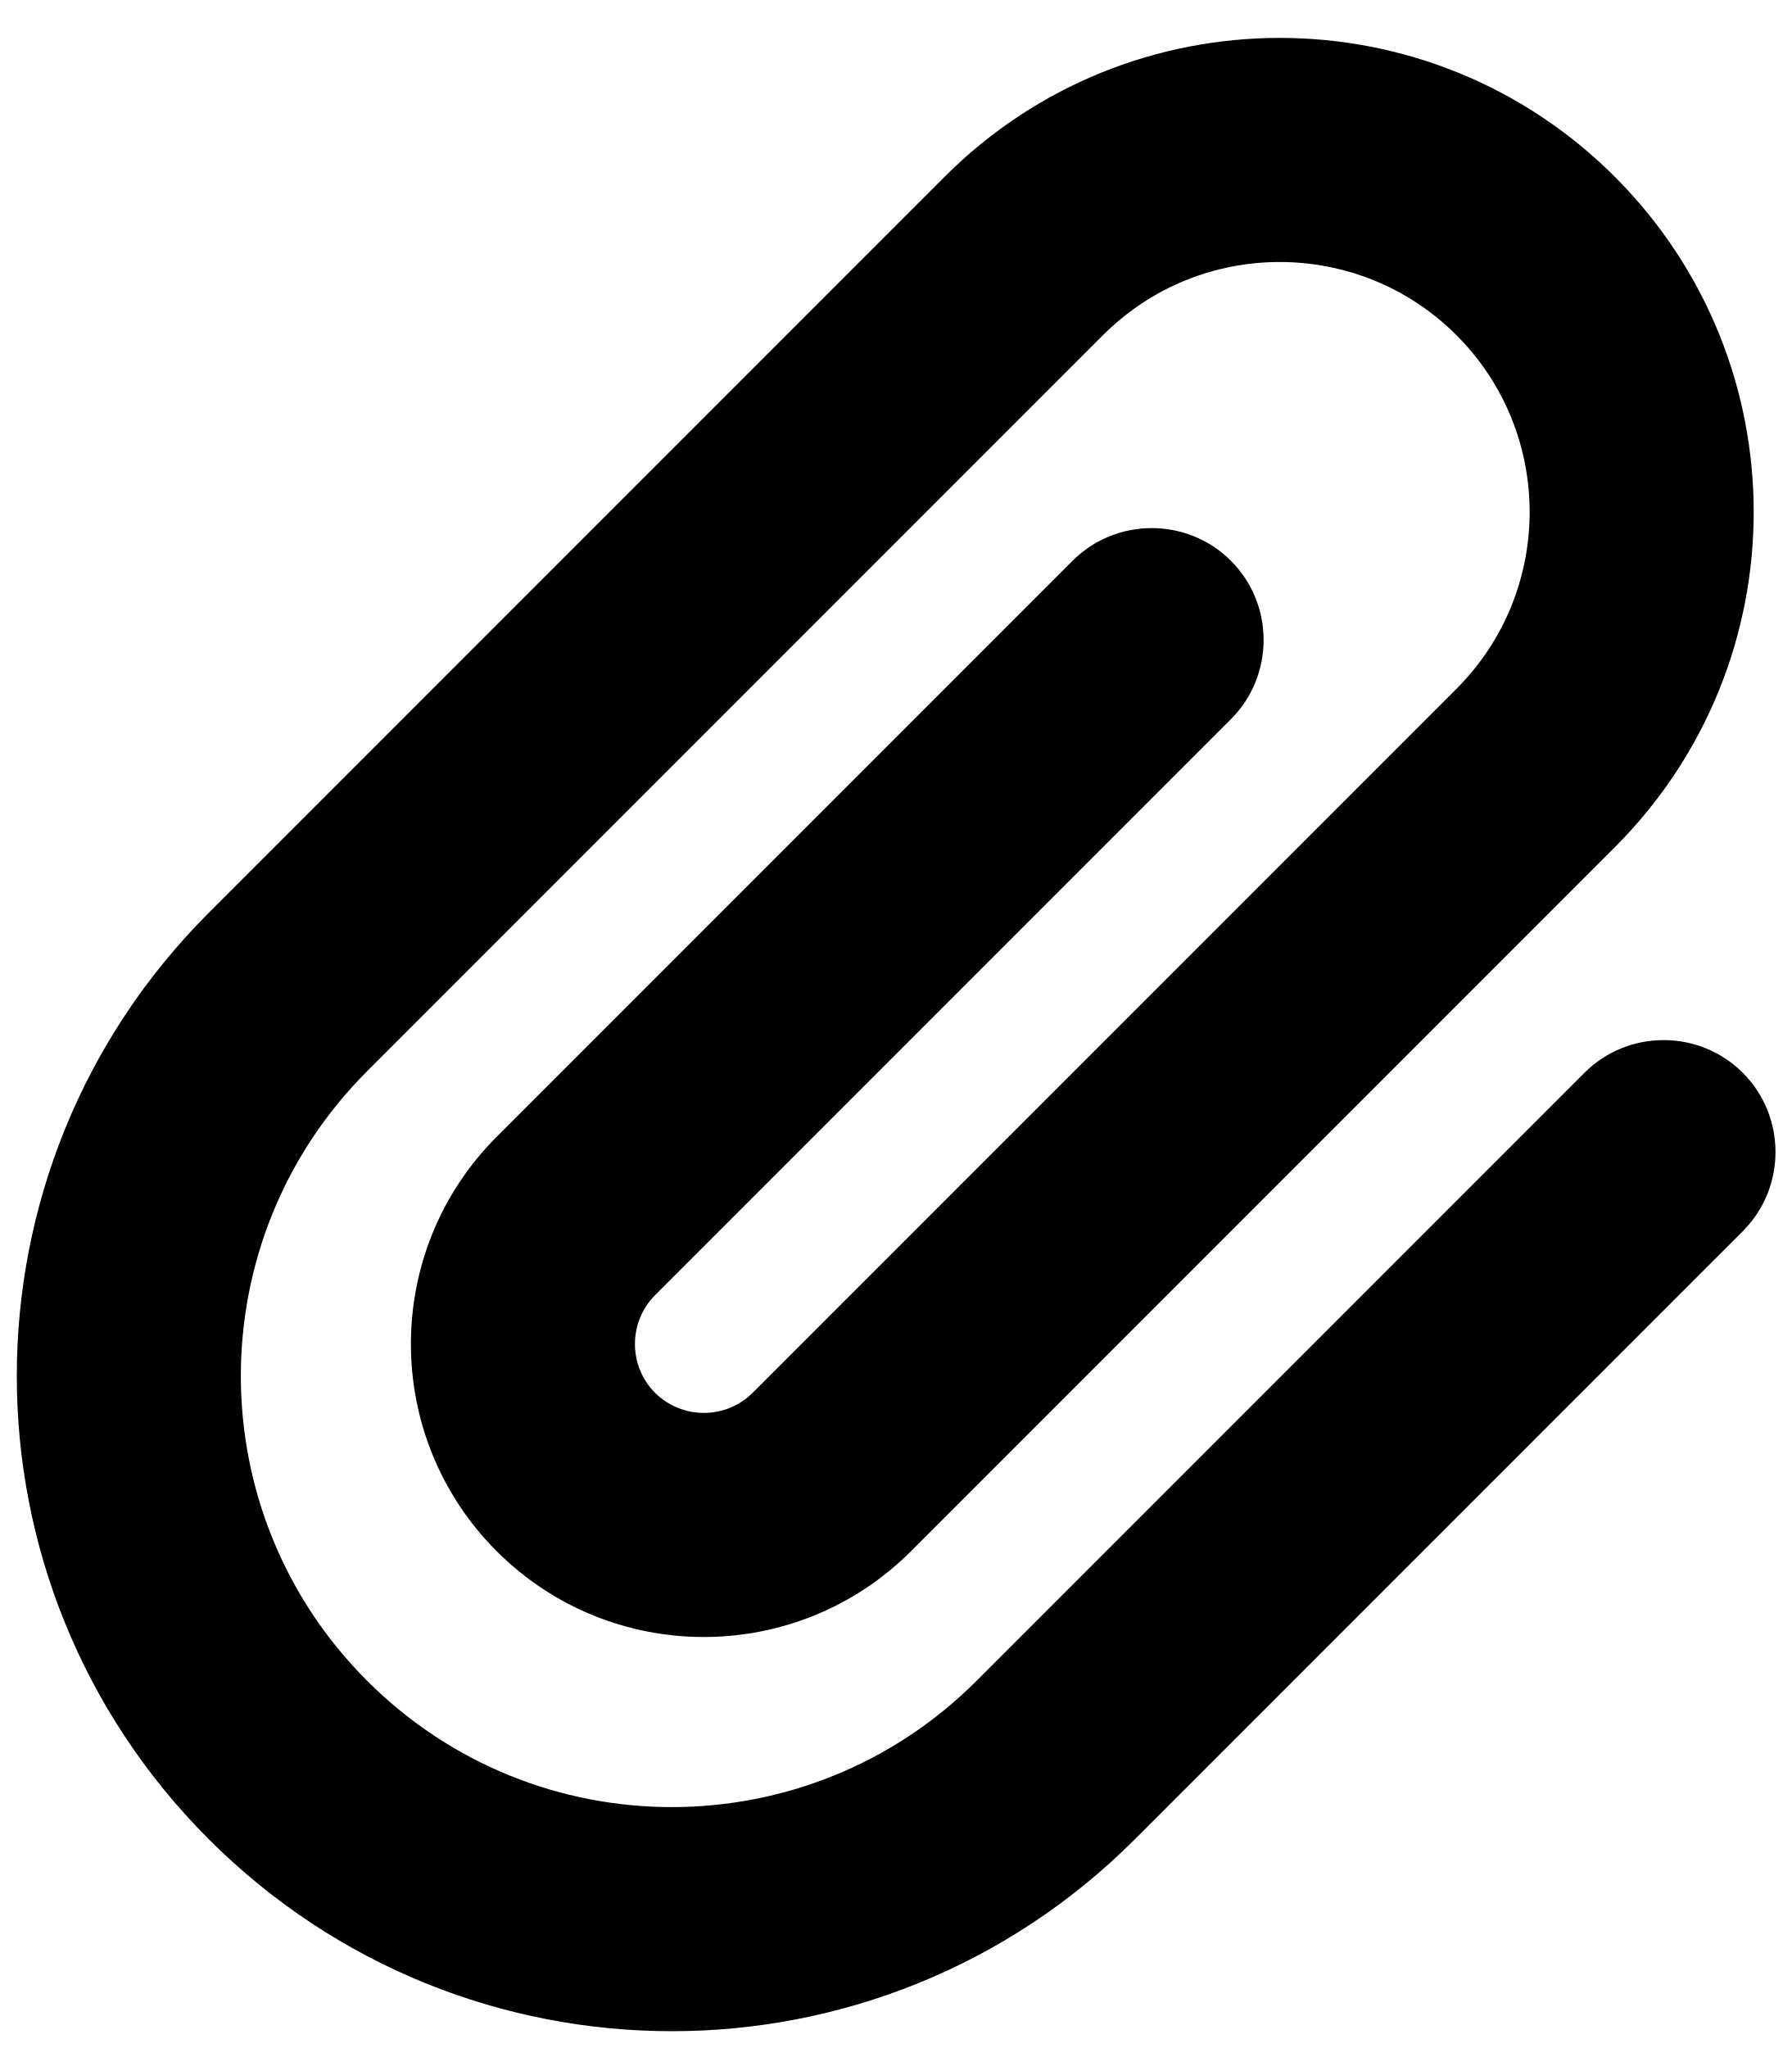
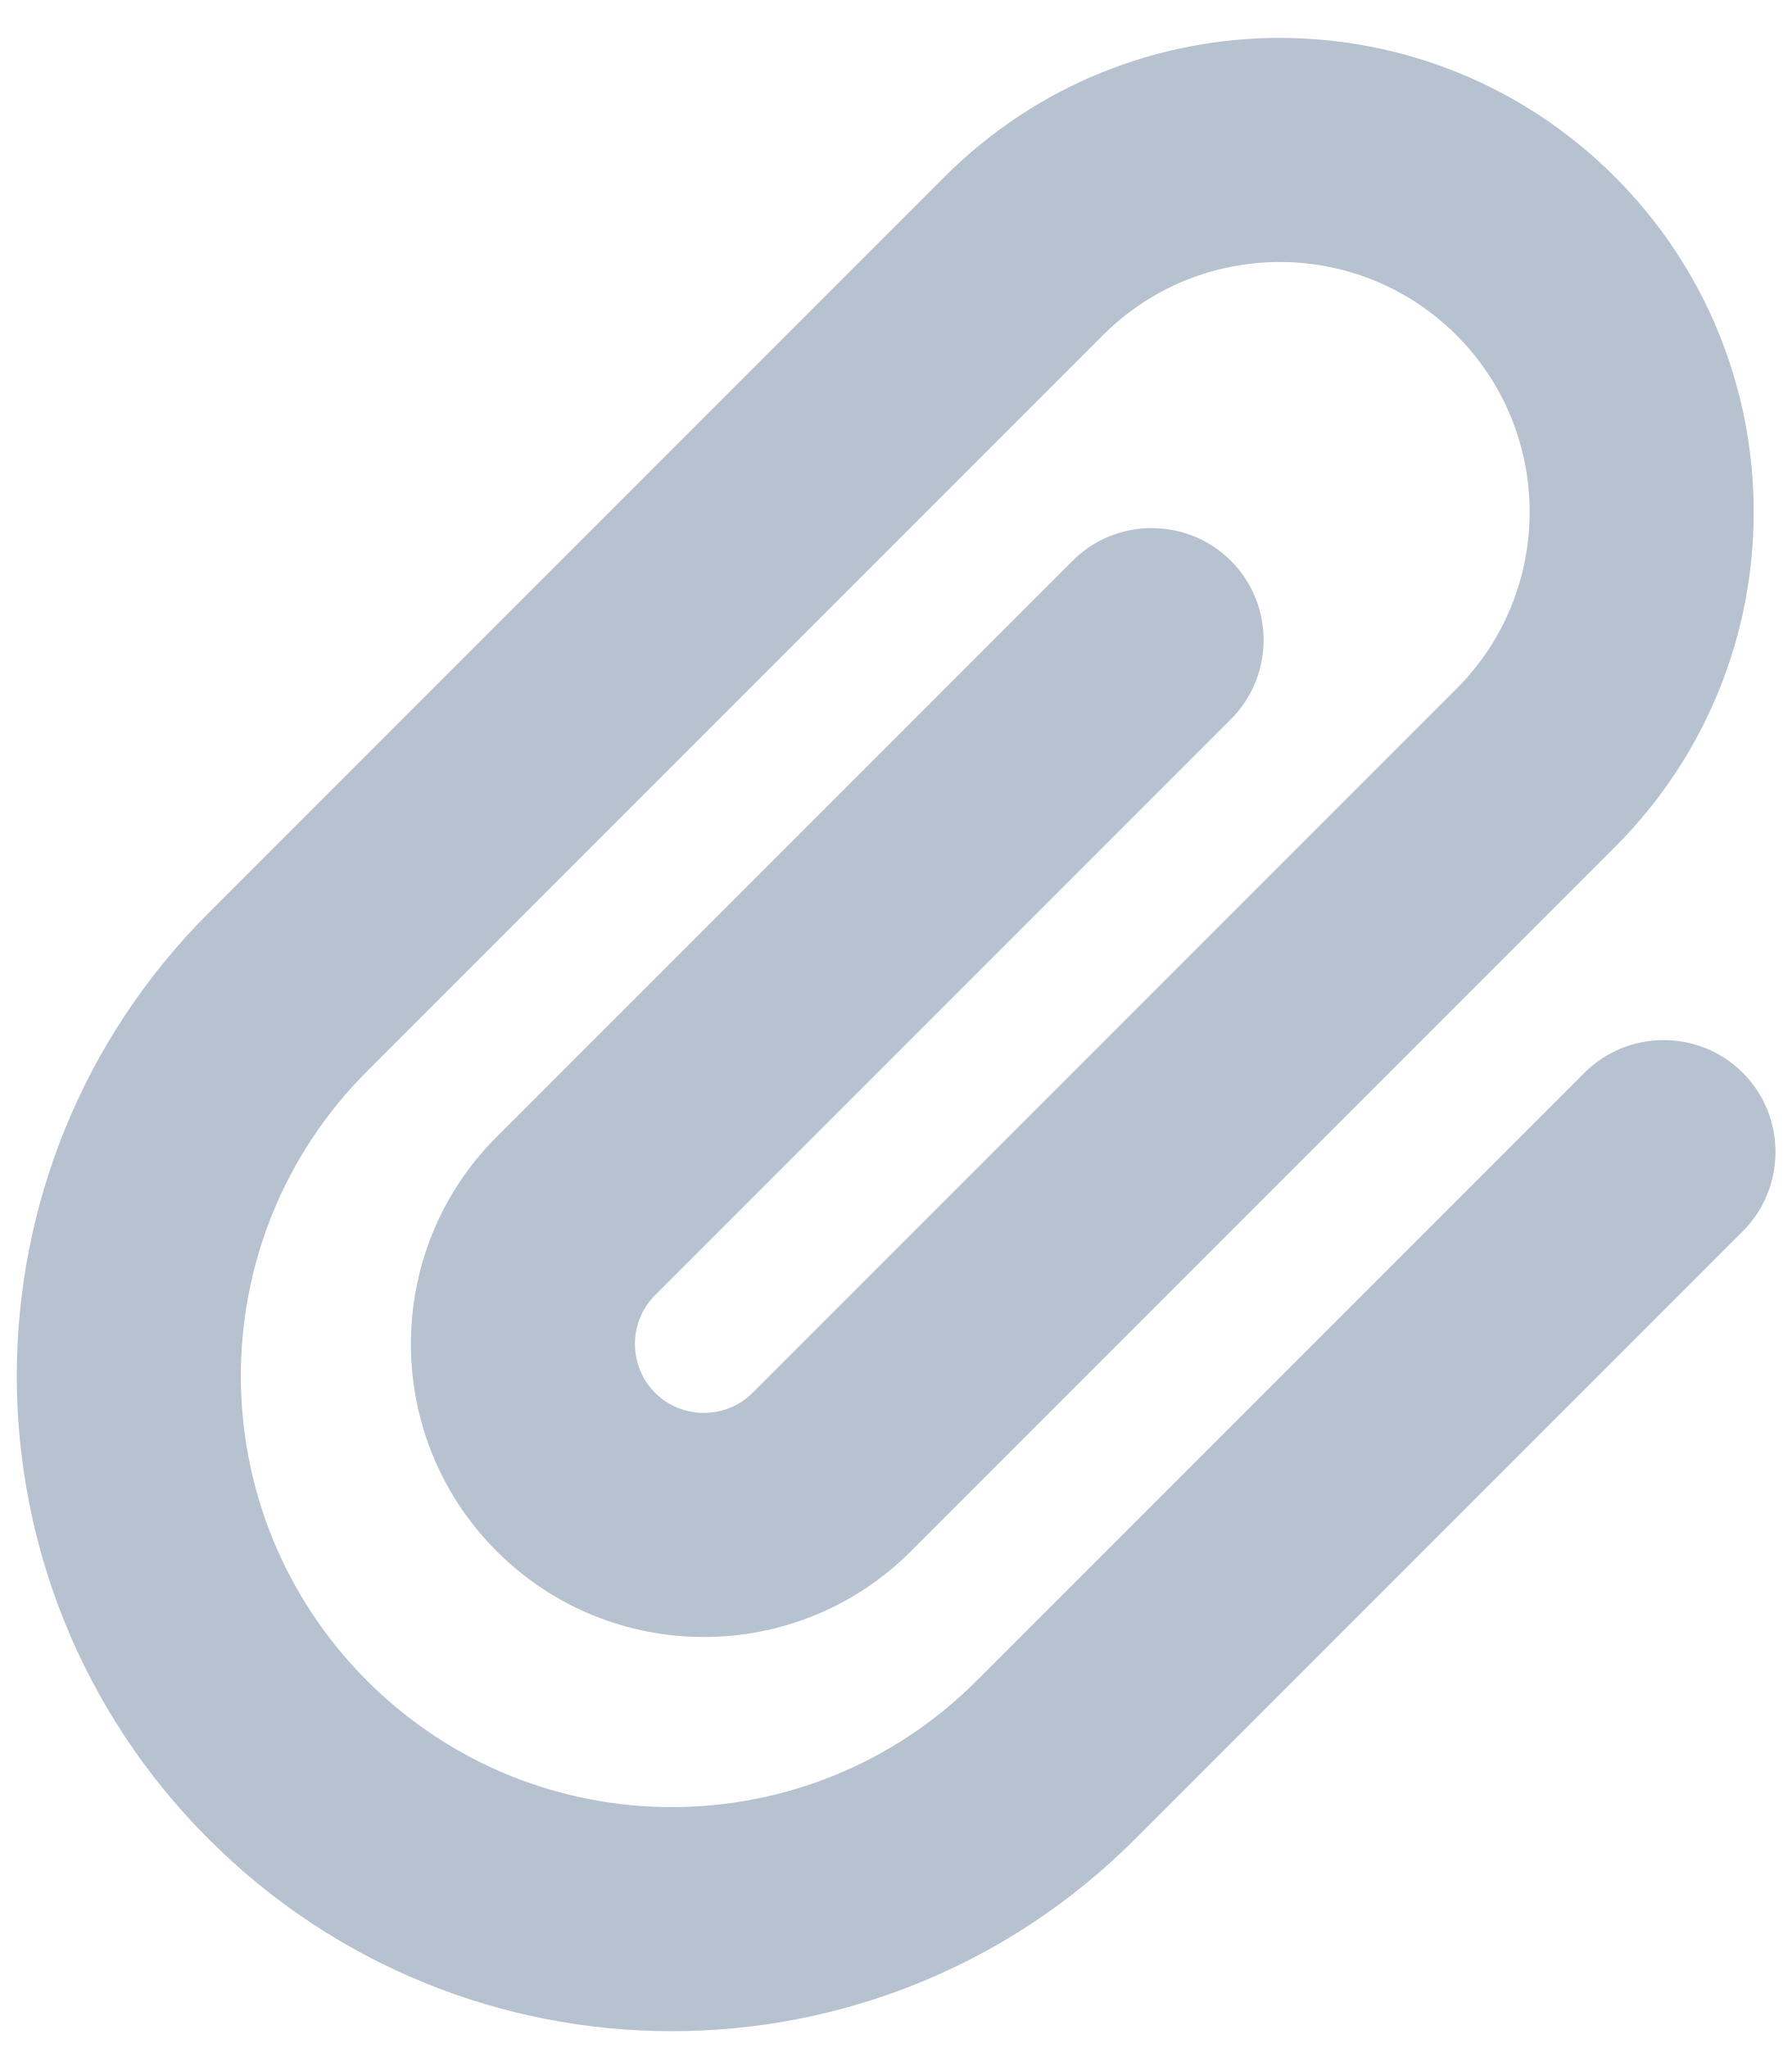
<svg xmlns="http://www.w3.org/2000/svg" viewBox="0 0 448 512">
-   <path d="M364.2 83.8c-24.4-24.4-64-24.4-88.4 0l-184 184c-42.1 42.1-42.1 110.3 0 152.4s110.3 42.1 152.4 0l152-152c10.9-10.9 28.7-10.9 39.6 0s10.9 28.7 0 39.6l-152 152c-64 64-167.6 64-231.6 0s-64-167.6 0-231.6l184-184c46.3-46.3 121.3-46.3 167.6 0s46.3 121.3 0 167.6l-176 176c-28.6 28.6-75 28.6-103.6 0s-28.6-75 0-103.6l144-144c10.9-10.9 28.7-10.9 39.6 0s10.9 28.7 0 39.6l-144 144c-6.7 6.7-6.7 17.7 0 24.4s17.7 6.7 24.4 0l176-176c24.4-24.4 24.4-64 0-88.4z" fill="#000000" />
+   <path d="M364.2 83.8c-24.4-24.4-64-24.4-88.4 0l-184 184c-42.1 42.1-42.1 110.3 0 152.4s110.3 42.1 152.4 0l152-152c10.9-10.9 28.7-10.9 39.6 0s10.9 28.7 0 39.6l-152 152c-64 64-167.6 64-231.6 0s-64-167.6 0-231.6l184-184c46.3-46.3 121.3-46.3 167.6 0s46.3 121.3 0 167.6l-176 176c-28.6 28.6-75 28.6-103.6 0s-28.6-75 0-103.6l144-144c10.9-10.9 28.7-10.9 39.6 0s10.9 28.7 0 39.6l-144 144c-6.7 6.7-6.7 17.7 0 24.4s17.7 6.7 24.4 0l176-176c24.4-24.4 24.4-64 0-88.4z" fill="#b6c2cf" />
</svg>
